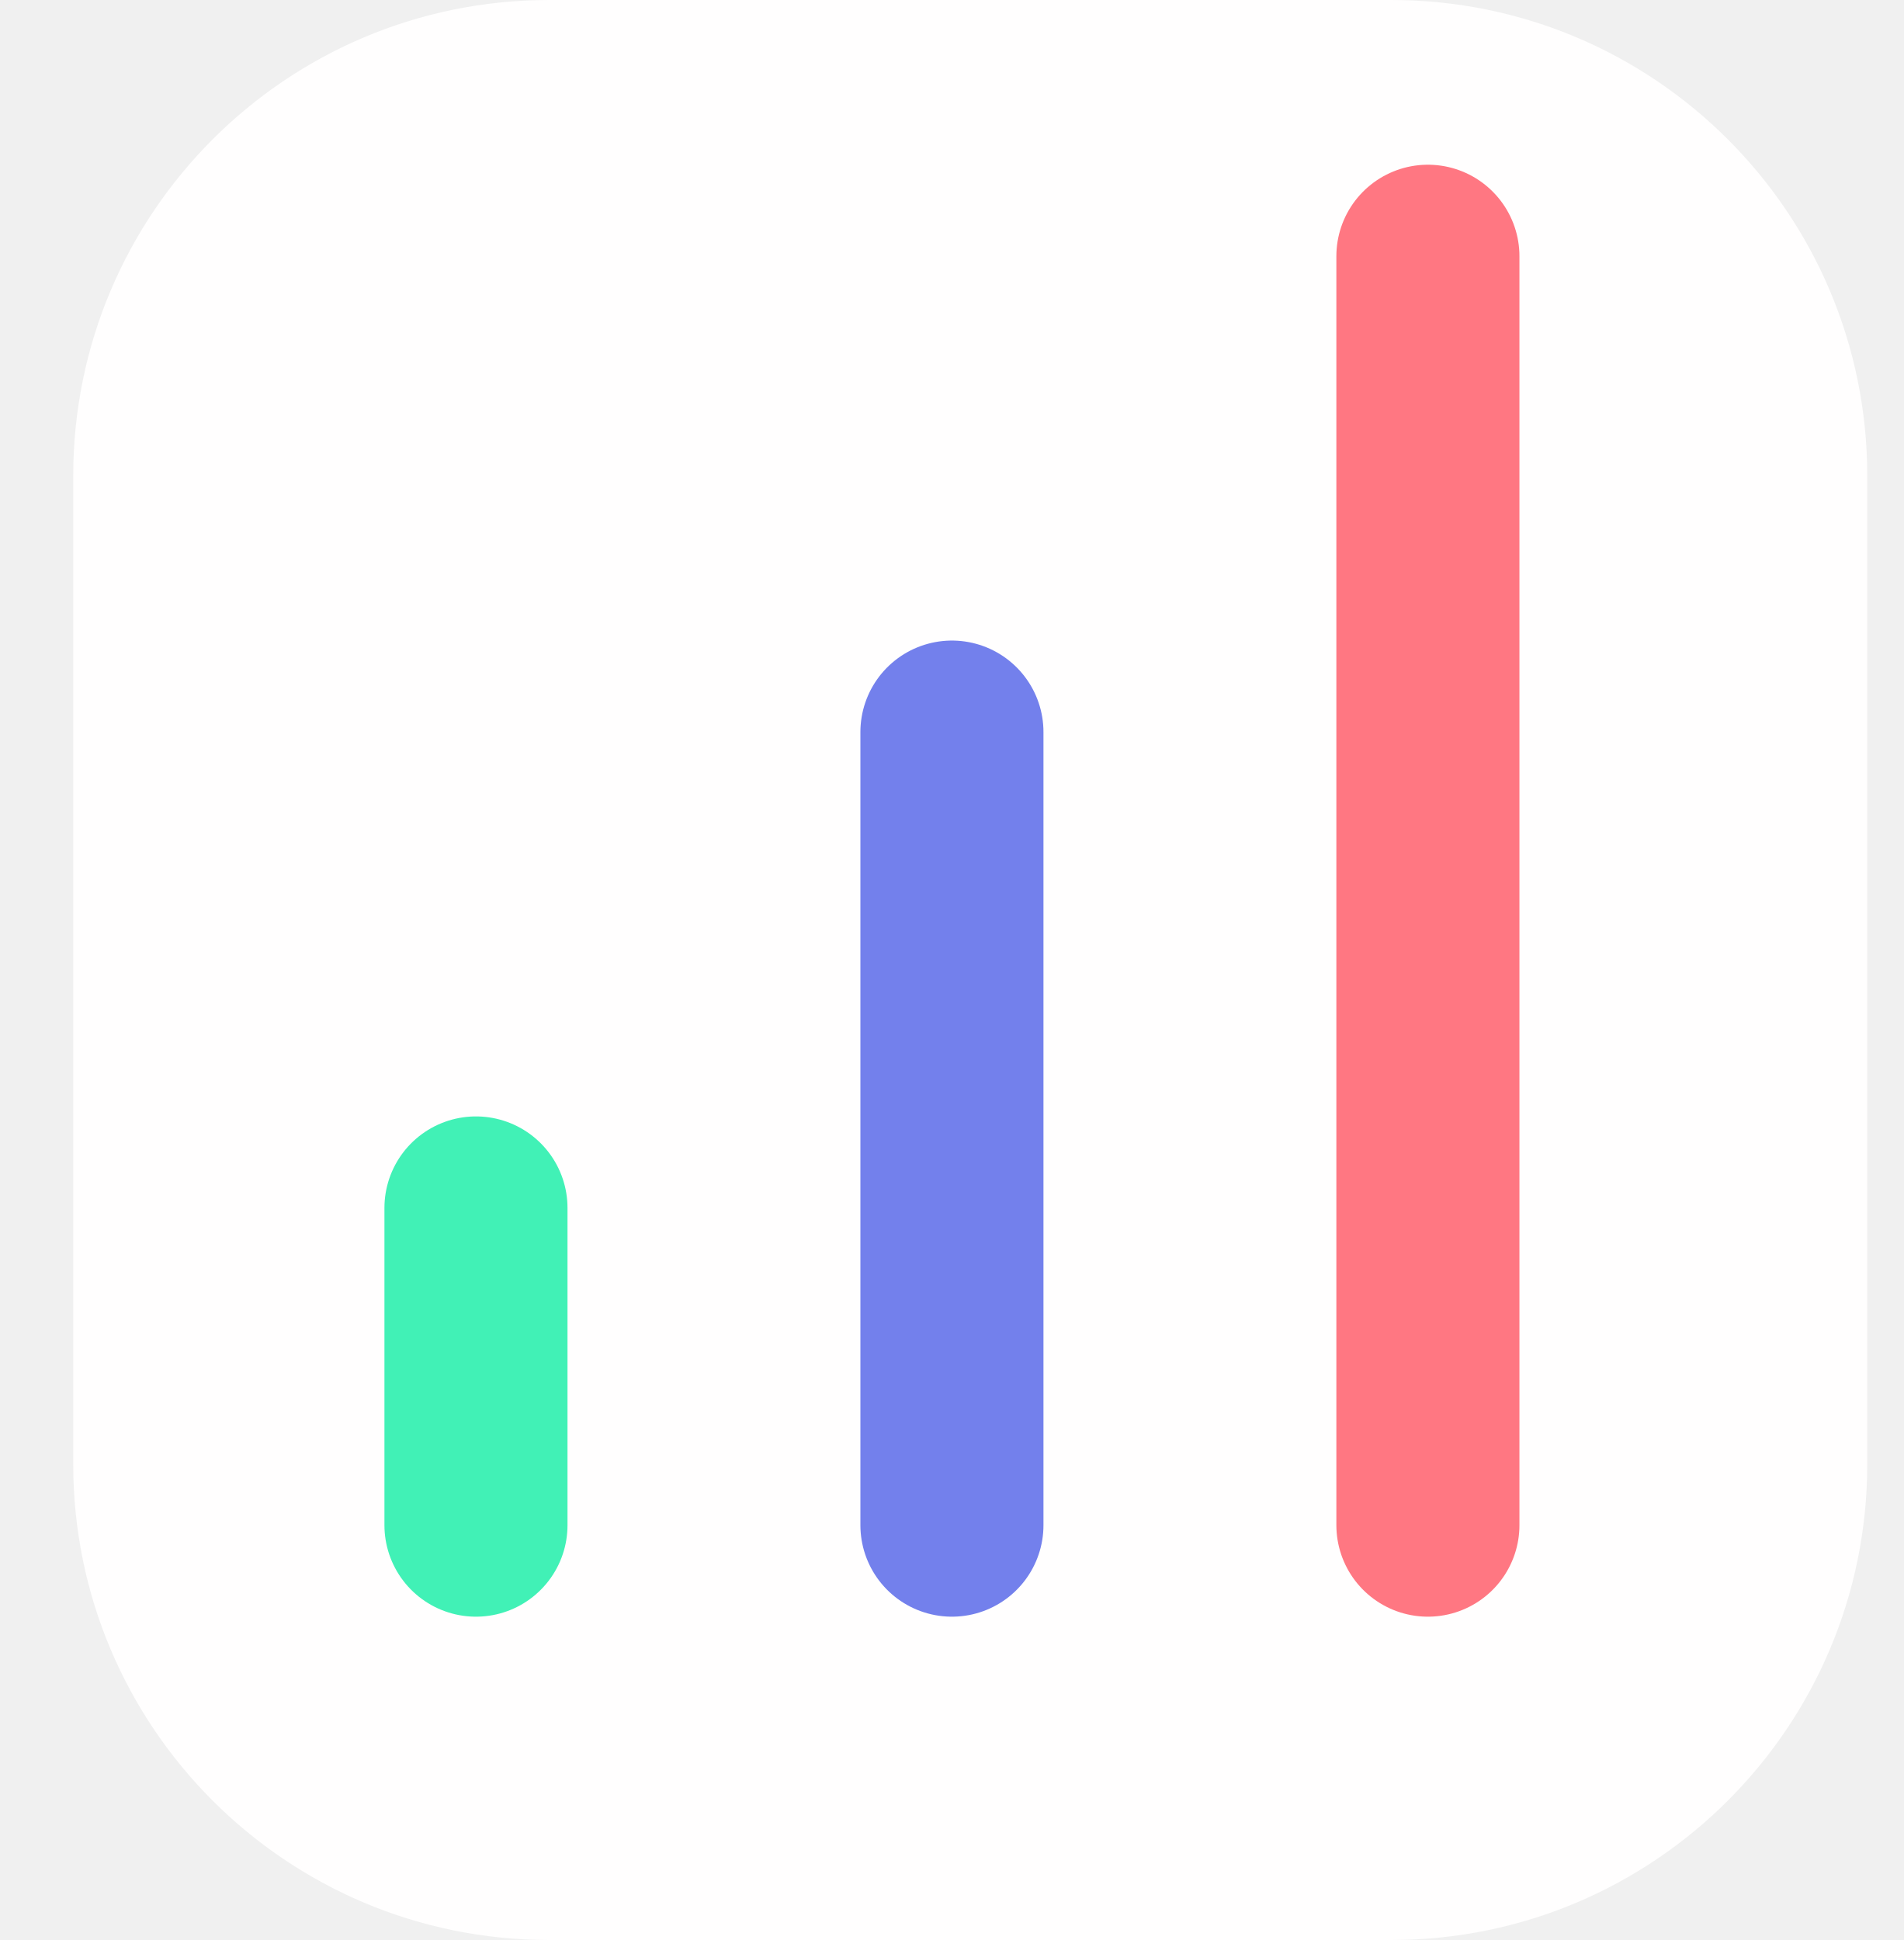
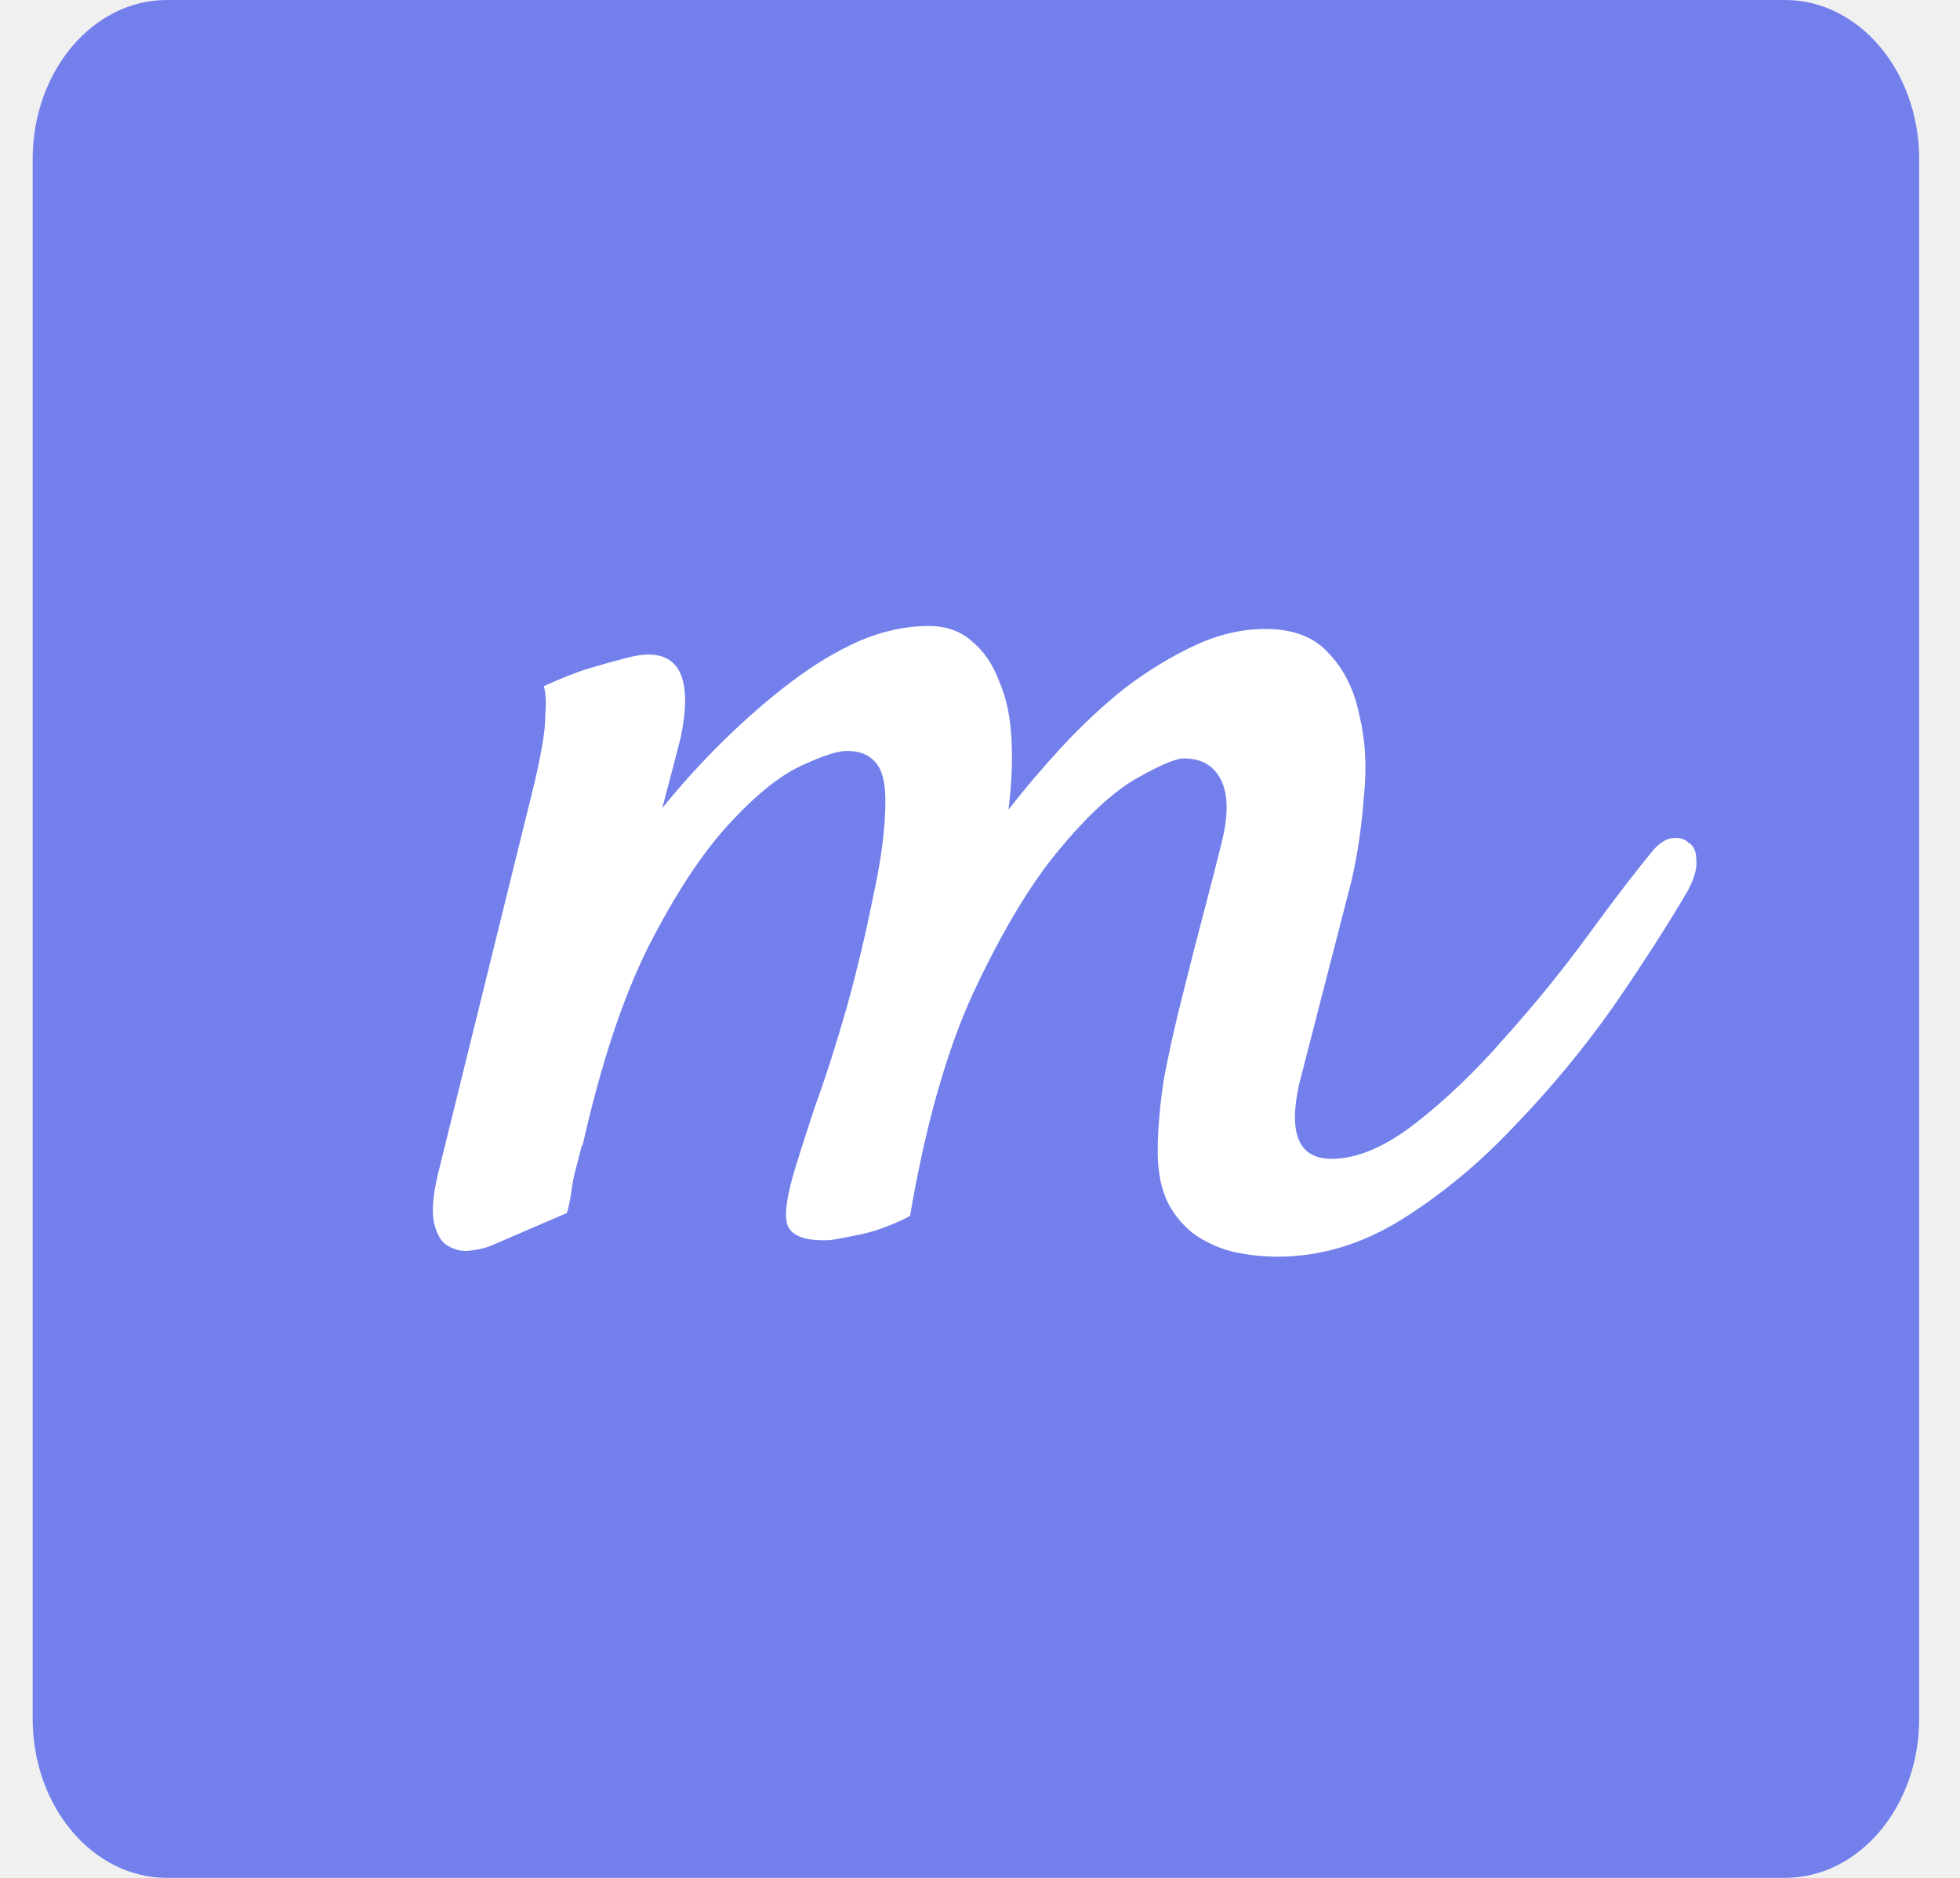
- <svg xmlns="http://www.w3.org/2000/svg" width="52" height="53" viewBox="0 0 52 53" fill="none">
-   <rect x="2" width="49" height="53" rx="13" fill="#FFFEFE" />
-   <path d="M26 41.667V20" stroke="#7380EC" stroke-width="5" stroke-linecap="round" stroke-linejoin="round" />
-   <path d="M39 41.667V7" stroke="#FF7782" stroke-width="5" stroke-linecap="round" stroke-linejoin="round" />
-   <path d="M13 41.667V33" stroke="#41F1B6" stroke-width="5" stroke-linecap="round" stroke-linejoin="round" />
+ <svg xmlns="http://www.w3.org/2000/svg" width="96" height="92" viewBox="0 0 96 92" fill="none">
+   <path d="M87.427 0H8.173C4.543 0 1.6 3.491 1.6 7.797V84.203C1.6 88.509 4.543 92 8.173 92H87.427C91.057 92 94 88.509 94 84.203V7.797C94 3.491 91.057 0 87.427 0Z" fill="#7380EC" />
+   <path d="M56.705 56.404C56.705 55.372 56.805 54.192 57.006 52.864C57.258 51.537 57.559 50.185 57.911 48.808C58.263 47.382 58.614 46.006 58.966 44.678C59.317 43.351 59.619 42.171 59.87 41.139C60.172 39.86 60.147 38.877 59.795 38.189C59.443 37.501 58.84 37.156 57.986 37.156C57.584 37.156 56.78 37.501 55.575 38.189C54.419 38.877 53.138 40.082 51.731 41.803C50.374 43.474 49.018 45.76 47.661 48.661C46.355 51.512 45.325 55.151 44.572 59.575C43.617 60.067 42.713 60.386 41.859 60.534C41.407 60.632 41.005 60.706 40.653 60.755C39.648 60.804 38.995 60.632 38.694 60.239C38.392 59.895 38.442 59.01 38.844 57.584C39.045 56.896 39.397 55.79 39.899 54.265C40.452 52.741 40.979 51.094 41.482 49.324C41.984 47.505 42.411 45.711 42.763 43.941C43.165 42.122 43.366 40.549 43.366 39.221C43.366 38.287 43.19 37.648 42.838 37.304C42.537 36.96 42.085 36.788 41.482 36.788C41.03 36.788 40.276 37.033 39.221 37.525C38.166 38.017 36.985 38.975 35.679 40.401C34.373 41.827 33.066 43.818 31.76 46.375C30.504 48.882 29.424 52.151 28.519 56.183V56.035C28.419 56.429 28.319 56.822 28.218 57.215C28.118 57.559 28.042 57.928 27.992 58.322C27.942 58.715 27.866 59.084 27.766 59.428L23.998 61.05C23.747 61.148 23.42 61.222 23.018 61.271C22.666 61.321 22.315 61.247 21.963 61.05C21.662 60.903 21.435 60.558 21.285 60.018C21.134 59.477 21.184 58.666 21.435 57.584L26.183 38.336C26.334 37.697 26.46 37.083 26.56 36.493C26.66 35.952 26.711 35.436 26.711 34.944C26.761 34.403 26.736 33.961 26.636 33.617C27.49 33.223 28.243 32.928 28.896 32.732C29.549 32.535 30.077 32.388 30.479 32.289C30.981 32.142 31.409 32.068 31.76 32.068C33.368 32.068 33.895 33.42 33.343 36.124C33.142 36.911 32.84 38.066 32.438 39.59C33.393 38.41 34.398 37.304 35.453 36.272C36.558 35.19 37.663 34.231 38.769 33.395C39.874 32.559 40.979 31.896 42.085 31.404C43.24 30.913 44.371 30.667 45.476 30.667C46.33 30.667 47.034 30.913 47.586 31.404C48.189 31.896 48.641 32.559 48.943 33.395C49.294 34.182 49.495 35.141 49.546 36.272C49.596 37.353 49.546 38.484 49.395 39.664C50.199 38.631 51.078 37.599 52.032 36.566C53.037 35.485 54.067 34.526 55.122 33.69C56.228 32.855 57.358 32.166 58.514 31.625C59.669 31.085 60.825 30.814 61.98 30.814C63.337 30.814 64.367 31.207 65.07 31.994C65.824 32.781 66.326 33.789 66.577 35.018C66.879 36.247 66.954 37.574 66.803 39C66.703 40.426 66.502 41.803 66.201 43.13L63.638 53.086C63.086 55.544 63.613 56.773 65.221 56.773C66.477 56.773 67.859 56.183 69.366 55.003C70.873 53.823 72.33 52.422 73.737 50.799C75.194 49.177 76.55 47.505 77.806 45.785C79.062 44.064 80.118 42.687 80.971 41.655C81.273 41.311 81.574 41.114 81.876 41.065C82.228 41.016 82.504 41.089 82.705 41.286C82.956 41.434 83.082 41.704 83.082 42.097C83.132 42.491 83.006 42.982 82.705 43.572C81.7 45.293 80.469 47.21 79.012 49.324C77.555 51.389 75.947 53.331 74.189 55.151C72.481 56.969 70.647 58.493 68.688 59.723C66.728 60.952 64.693 61.566 62.583 61.566C61.88 61.566 61.176 61.492 60.473 61.345C59.82 61.197 59.192 60.927 58.589 60.534C58.036 60.141 57.584 59.624 57.232 58.985C56.881 58.297 56.705 57.436 56.705 56.404Z" fill="white" />
</svg>
